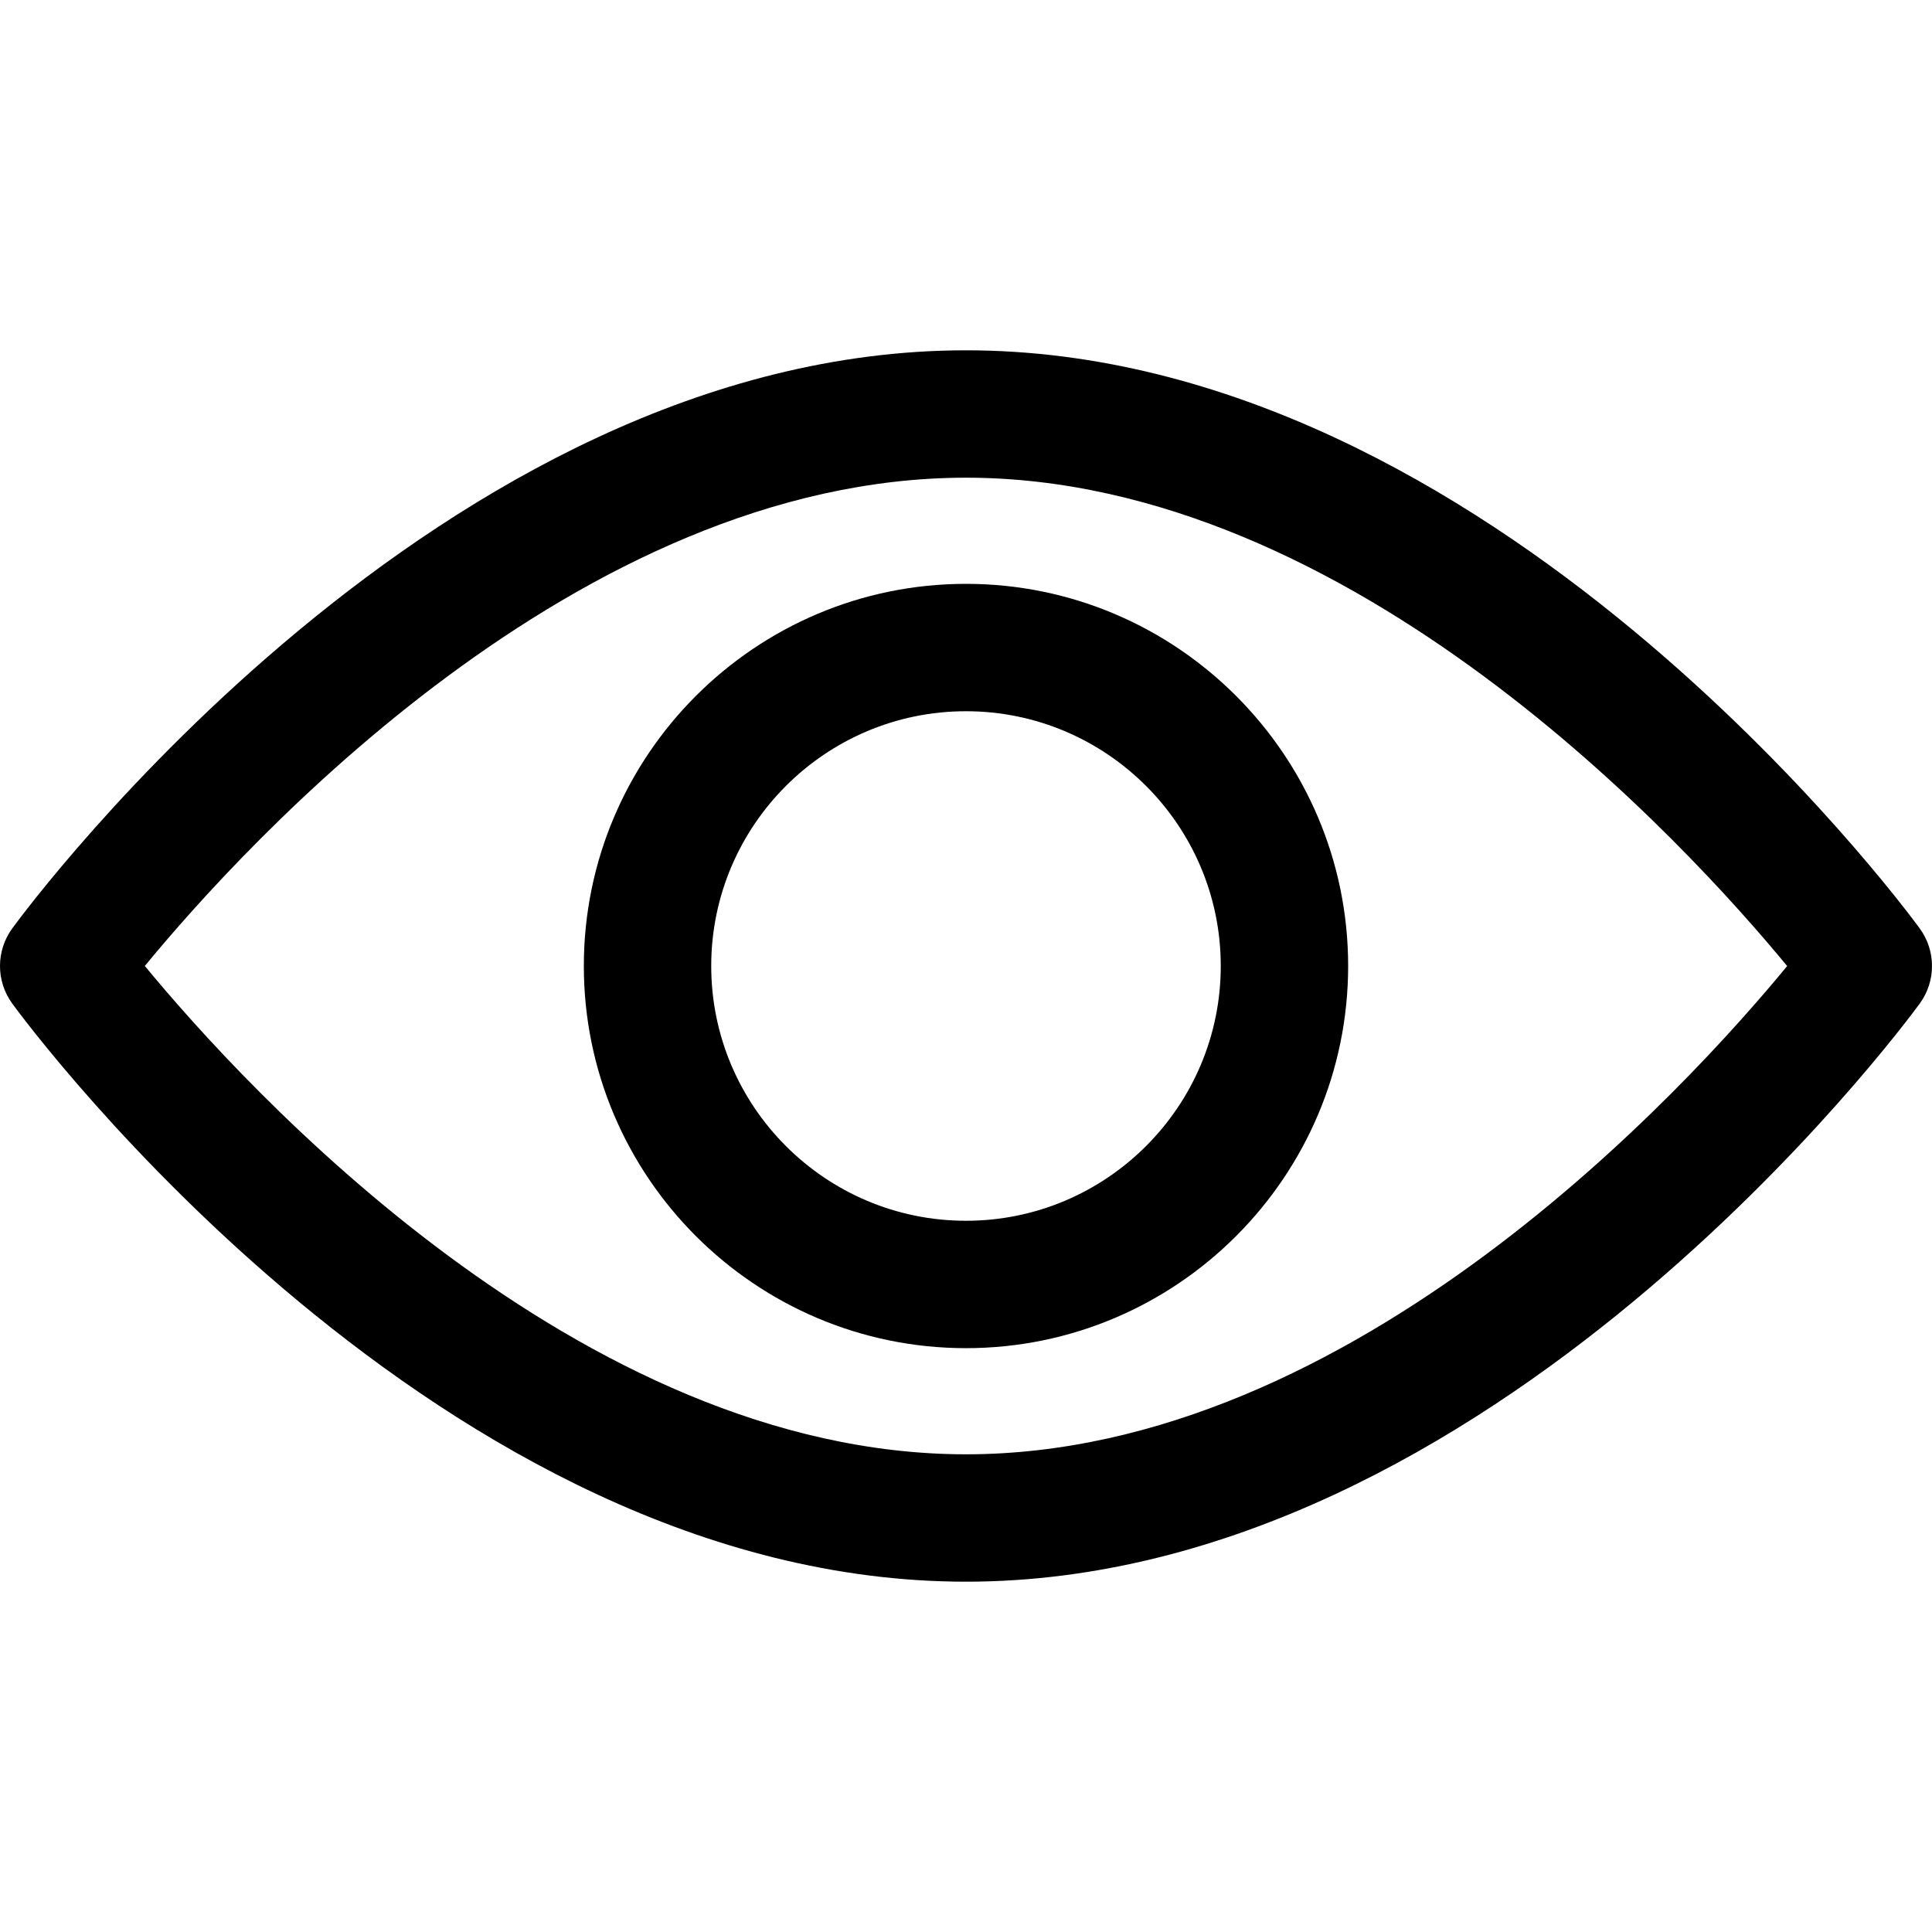
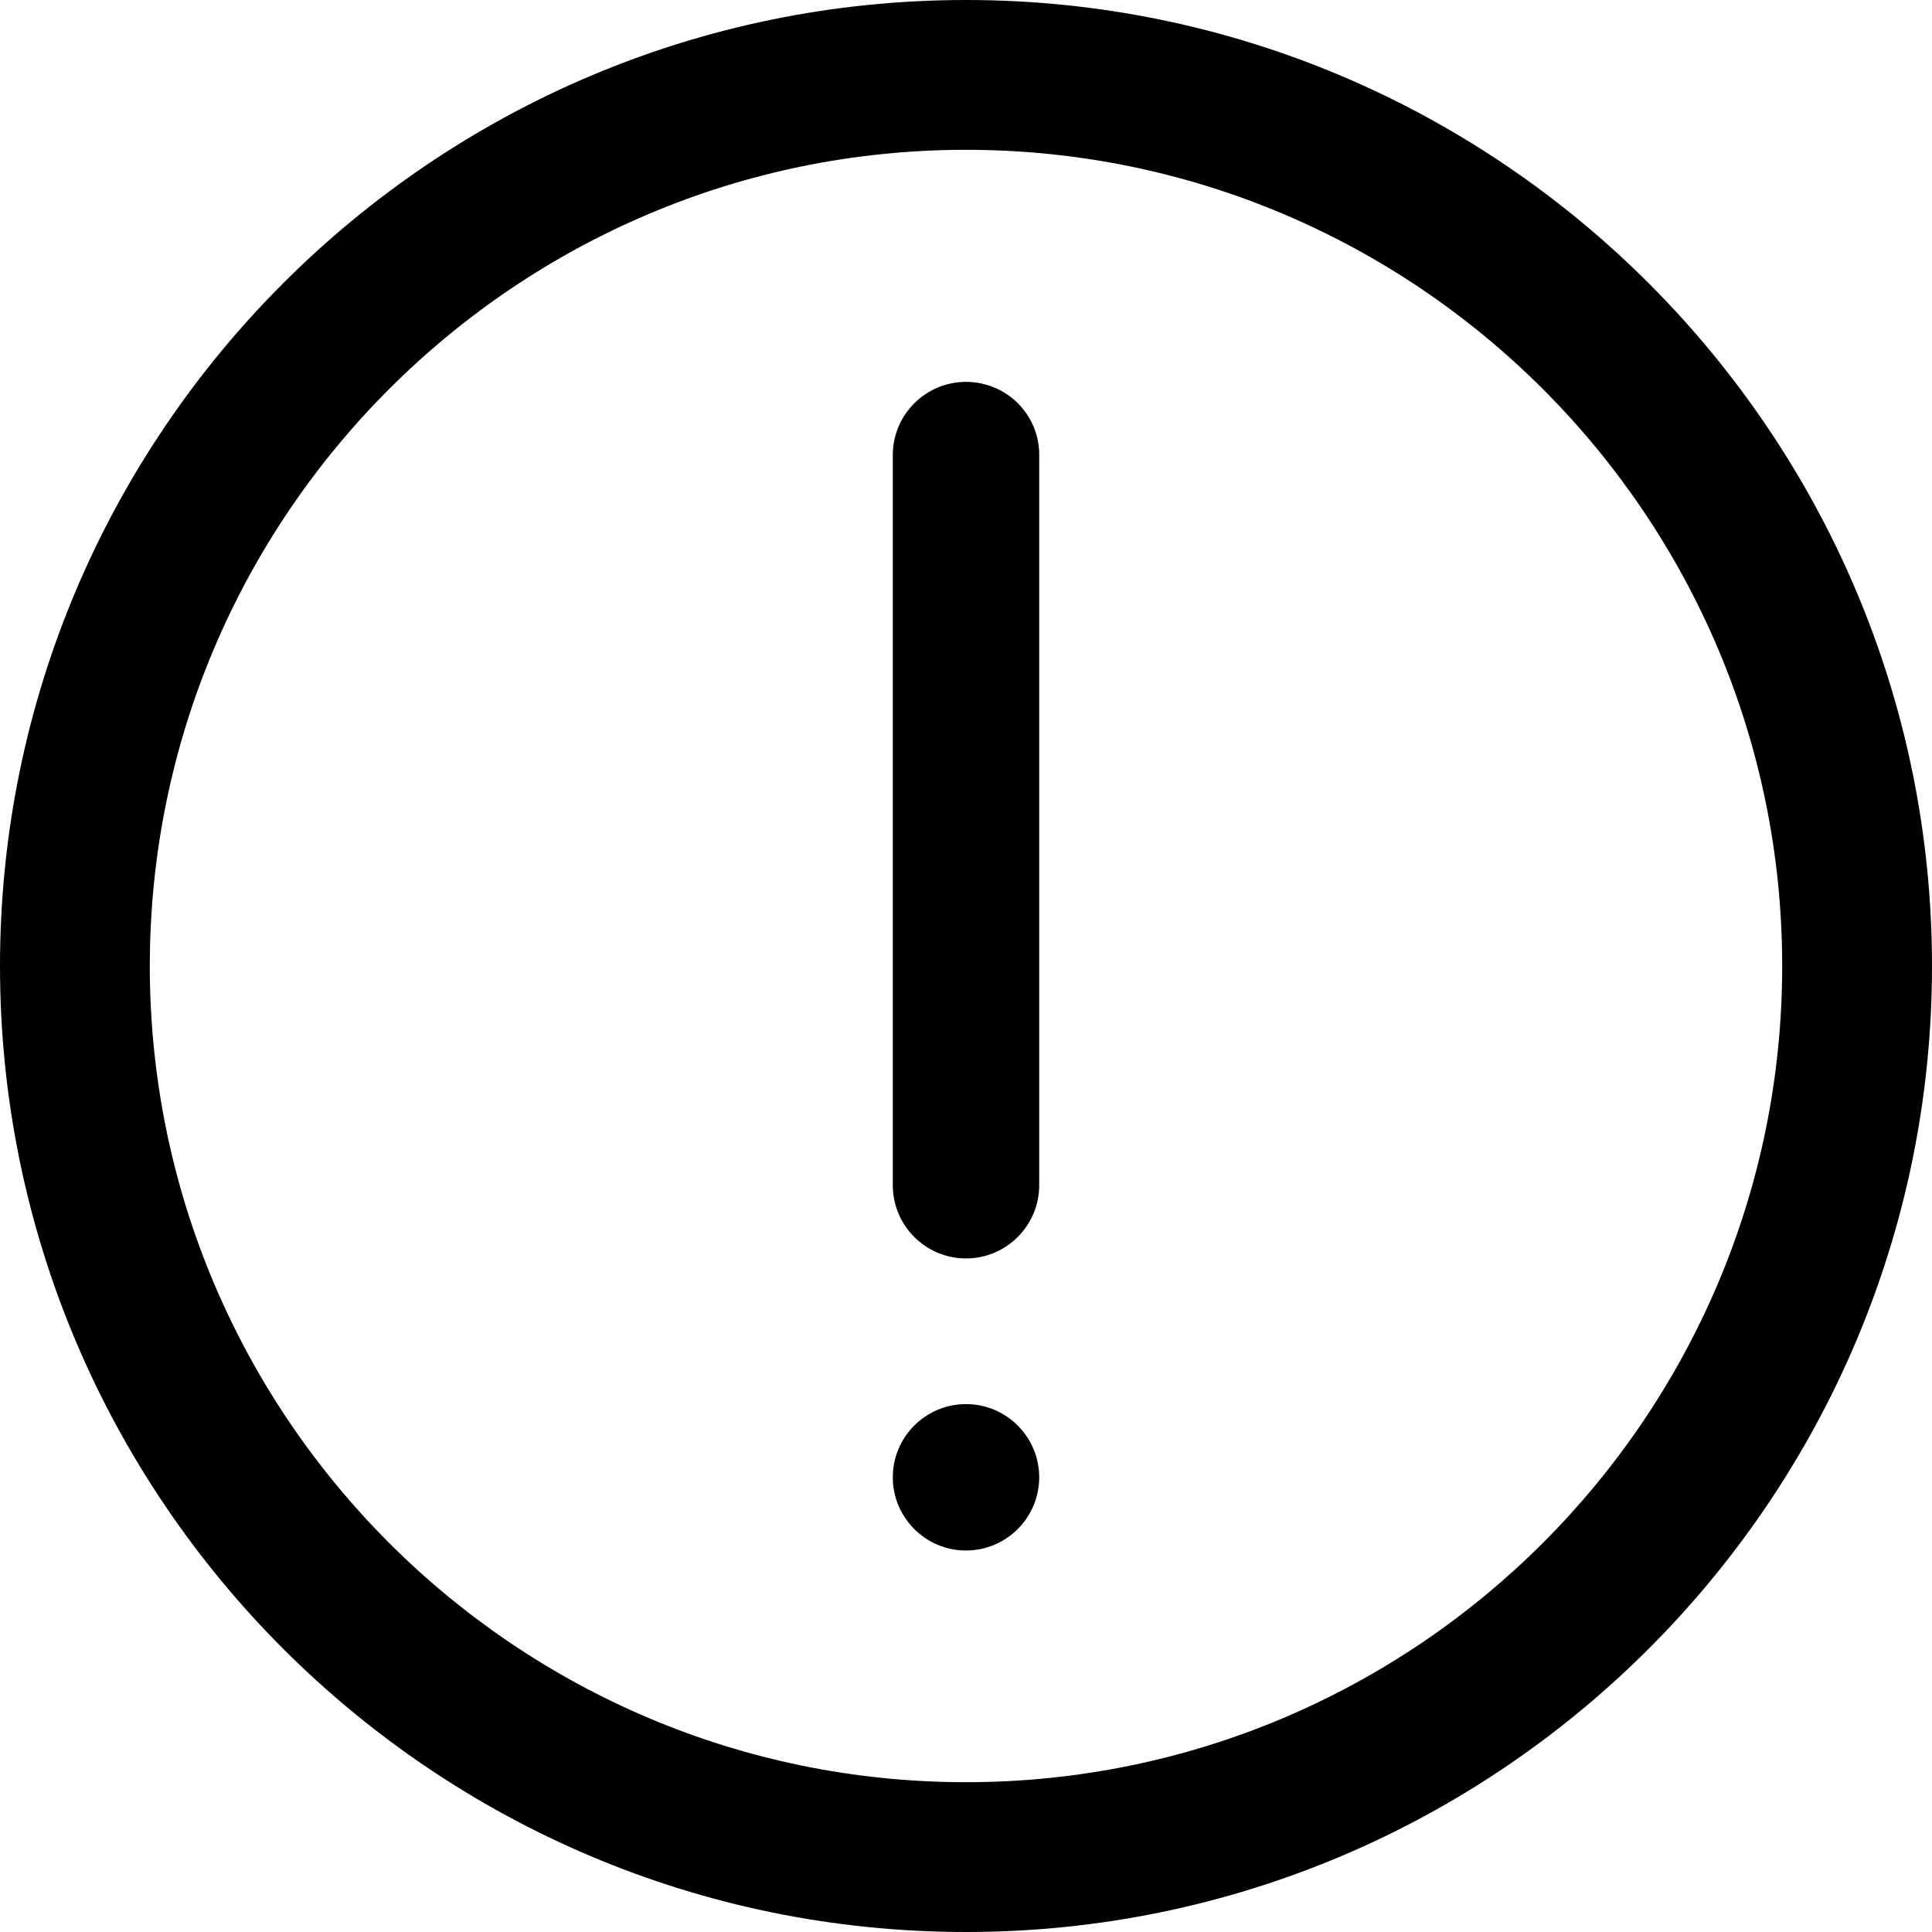
- <svg xmlns="http://www.w3.org/2000/svg" version="1.1" id="Capa_1" x="0px" y="0px" viewBox="0 0 511.999 511.999" style="enable-background:new 0 0 511.999 511.999;" xml:space="preserve">
-   <g>
+ <svg xmlns="http://www.w3.org/2000/svg" version="1.1" id="Capa_1" x="0px" y="0px" viewBox="0 0 512 512" style="enable-background:new 0 0 512 512;" xml:space="preserve">
+   <g transform="translate(1 1)">
    <g>
-       <path d="M508.745,246.041c-4.574-6.257-113.557-153.206-252.748-153.206S7.818,239.784,3.249,246.035    c-4.332,5.936-4.332,13.987,0,19.923c4.569,6.257,113.557,153.206,252.748,153.206s248.174-146.95,252.748-153.201    C513.083,260.028,513.083,251.971,508.745,246.041z M255.997,385.406c-102.529,0-191.33-97.533-217.617-129.418    c26.253-31.913,114.868-129.395,217.617-129.395c102.524,0,191.319,97.516,217.617,129.418    C447.361,287.923,358.746,385.406,255.997,385.406z" />
+       <g>
+         <path d="M255,100.2c-10.7,0-19.4,8.7-19.4,19.4v193.5c0,10.7,8.7,19.4,19.4,19.4c10.7,0,19.4-8.7,19.4-19.4V119.5     C274.4,108.8,265.7,100.2,255,100.2z" />
+         <path d="M255,371.1c-10.7,0-19.4,8.7-19.4,19.4c0,10.7,8.7,19.4,19.4,19.4c10.7,0,19.4-8.7,19.4-19.4     C274.4,379.8,265.7,371.1,255,371.1z" />
+       </g>
    </g>
  </g>
  <g>
    <g>
-       <path d="M255.997,154.725c-55.842,0-101.275,45.433-101.275,101.275s45.433,101.275,101.275,101.275    s101.275-45.433,101.275-101.275S311.839,154.725,255.997,154.725z M255.997,323.516c-37.23,0-67.516-30.287-67.516-67.516    s30.287-67.516,67.516-67.516s67.516,30.287,67.516,67.516S293.227,323.516,255.997,323.516z" />
+       <path d="M256,0C114.8,0,0,114.8,0,256s114.8,256,256,256s256-114.9,256-256S397.2,0,256,0z M256,472.3    c-119.3,0-216.3-97-216.3-216.3S136.7,39.7,256,39.7s216.3,97,216.3,216.3S375.3,472.3,256,472.3z" />
    </g>
  </g>
-   <g>
- </g>
-   <g>
- </g>
-   <g>
- </g>
-   <g>
- </g>
-   <g>
- </g>
-   <g>
- </g>
-   <g>
- </g>
-   <g>
- </g>
-   <g>
- </g>
-   <g>
- </g>
-   <g>
- </g>
-   <g>
- </g>
-   <g>
- </g>
-   <g>
- </g>
-   <g>
- </g>
</svg>
